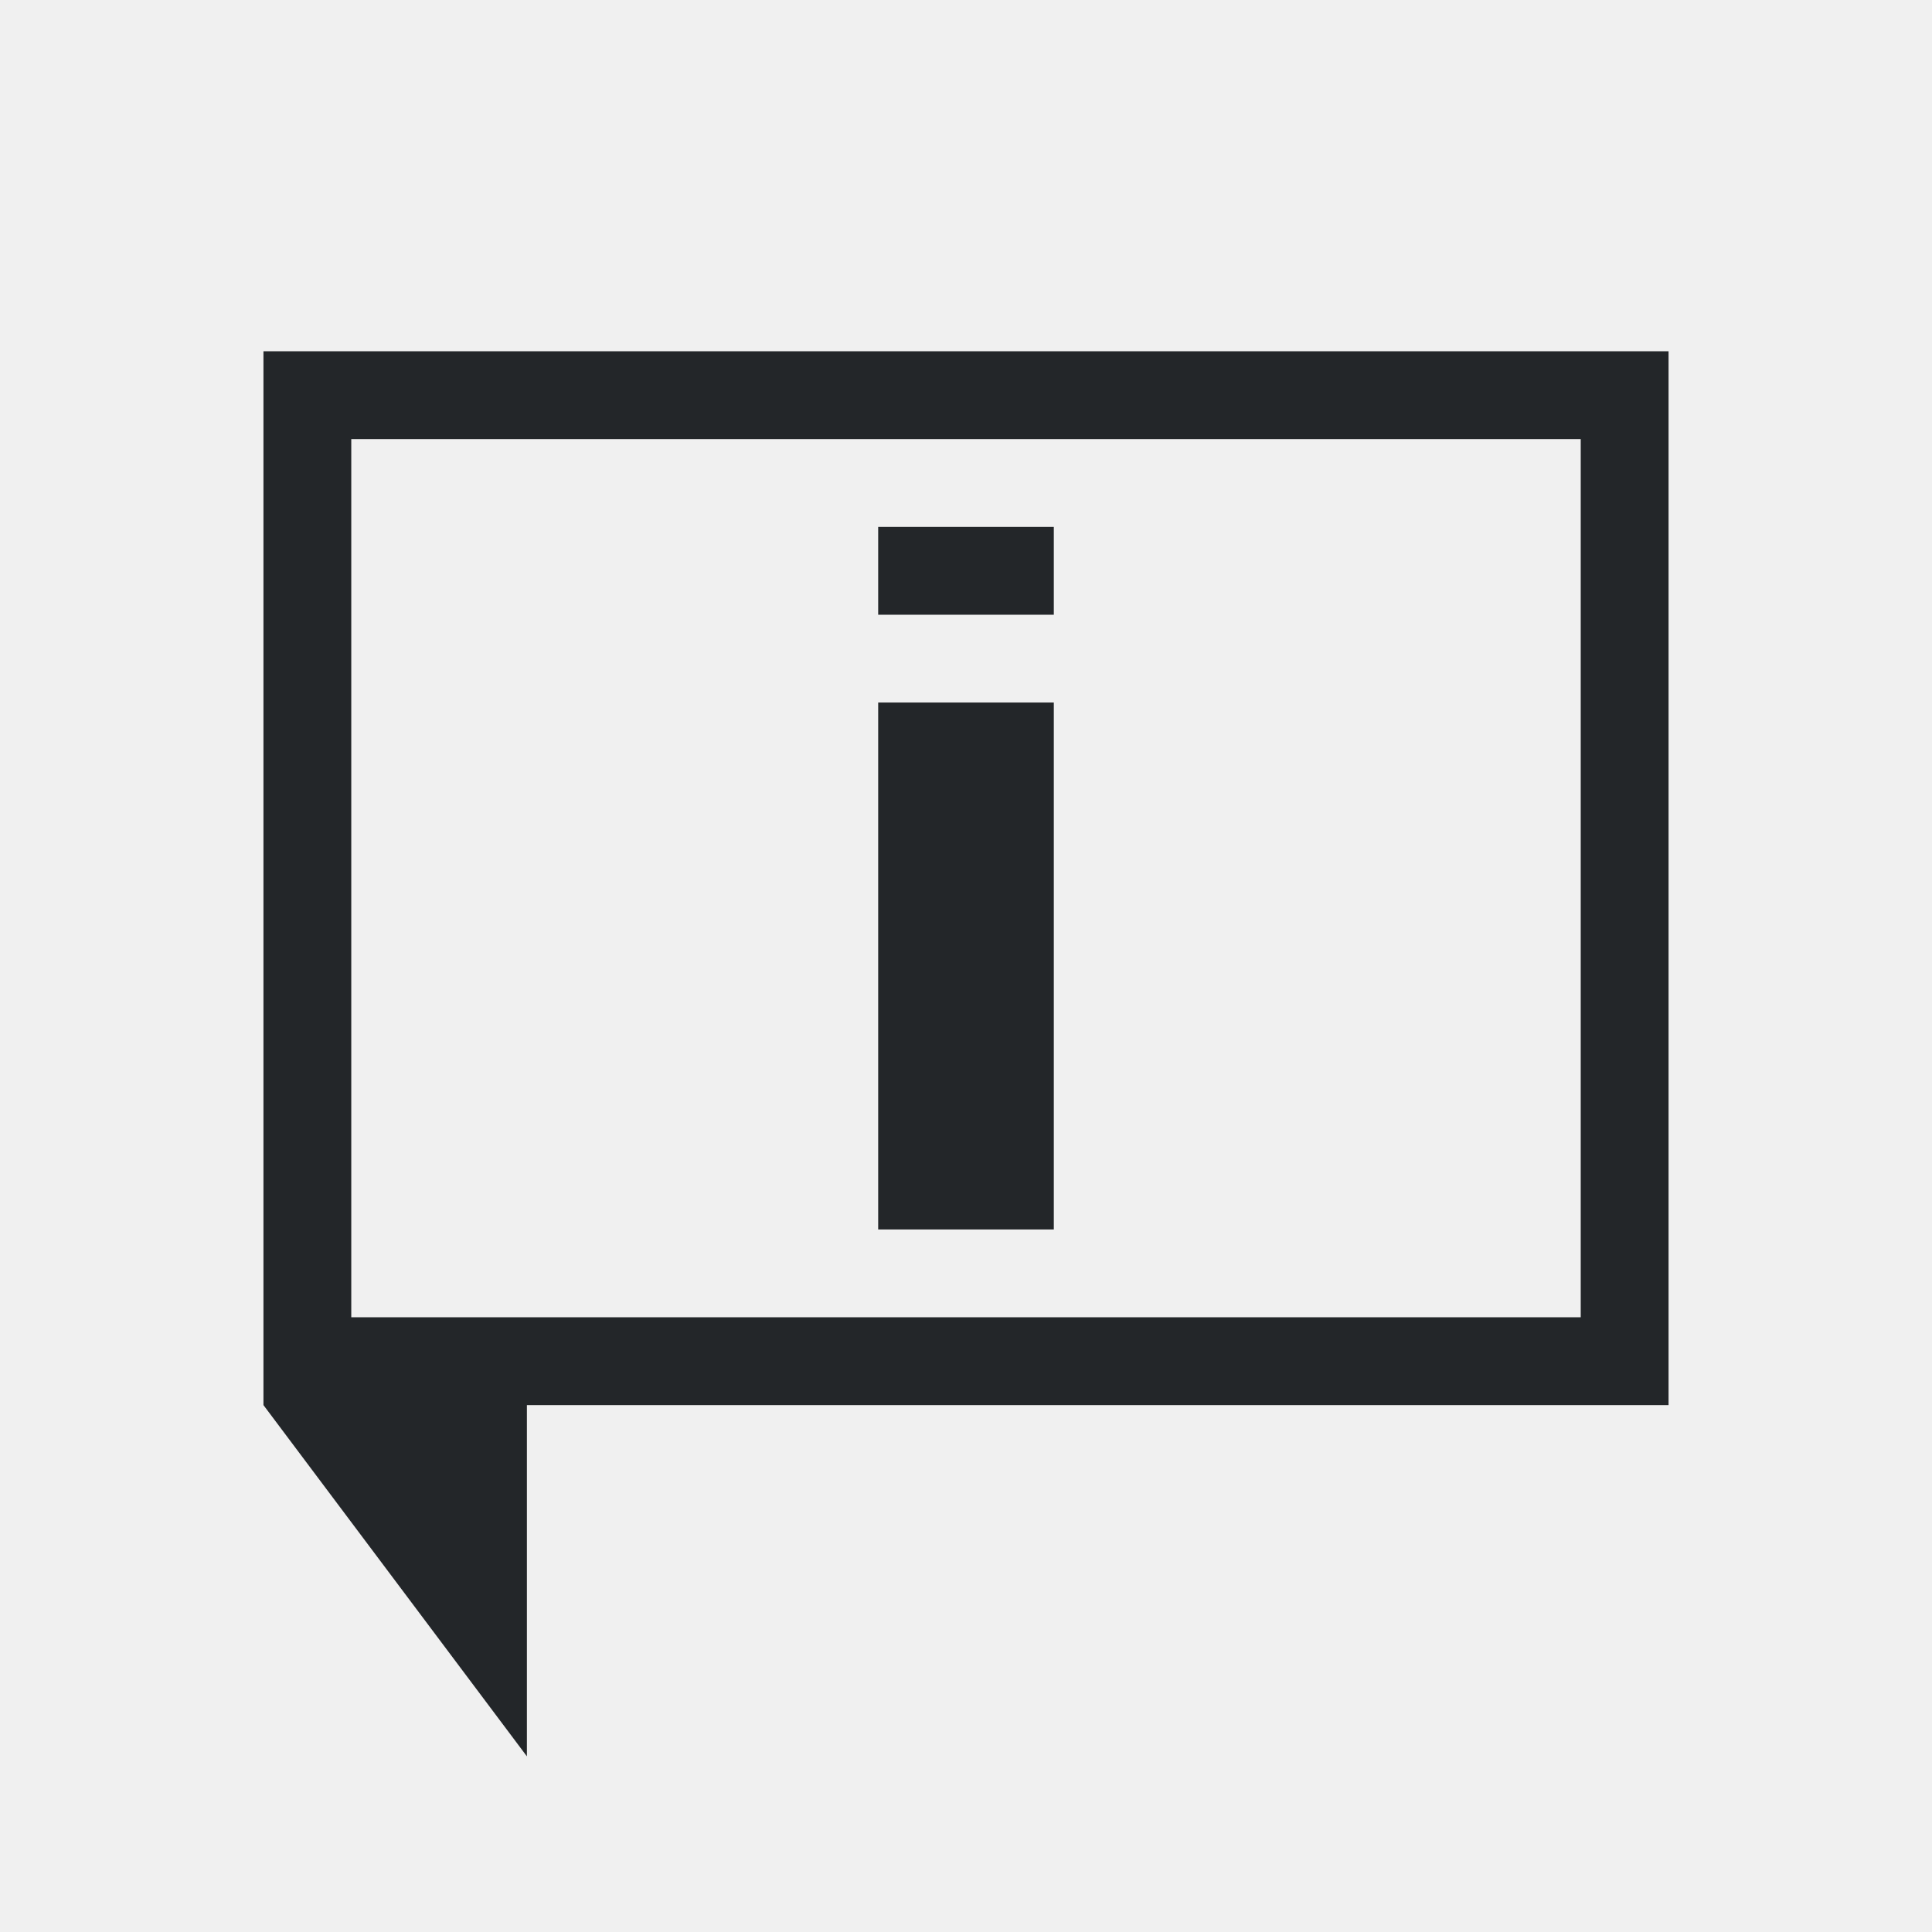
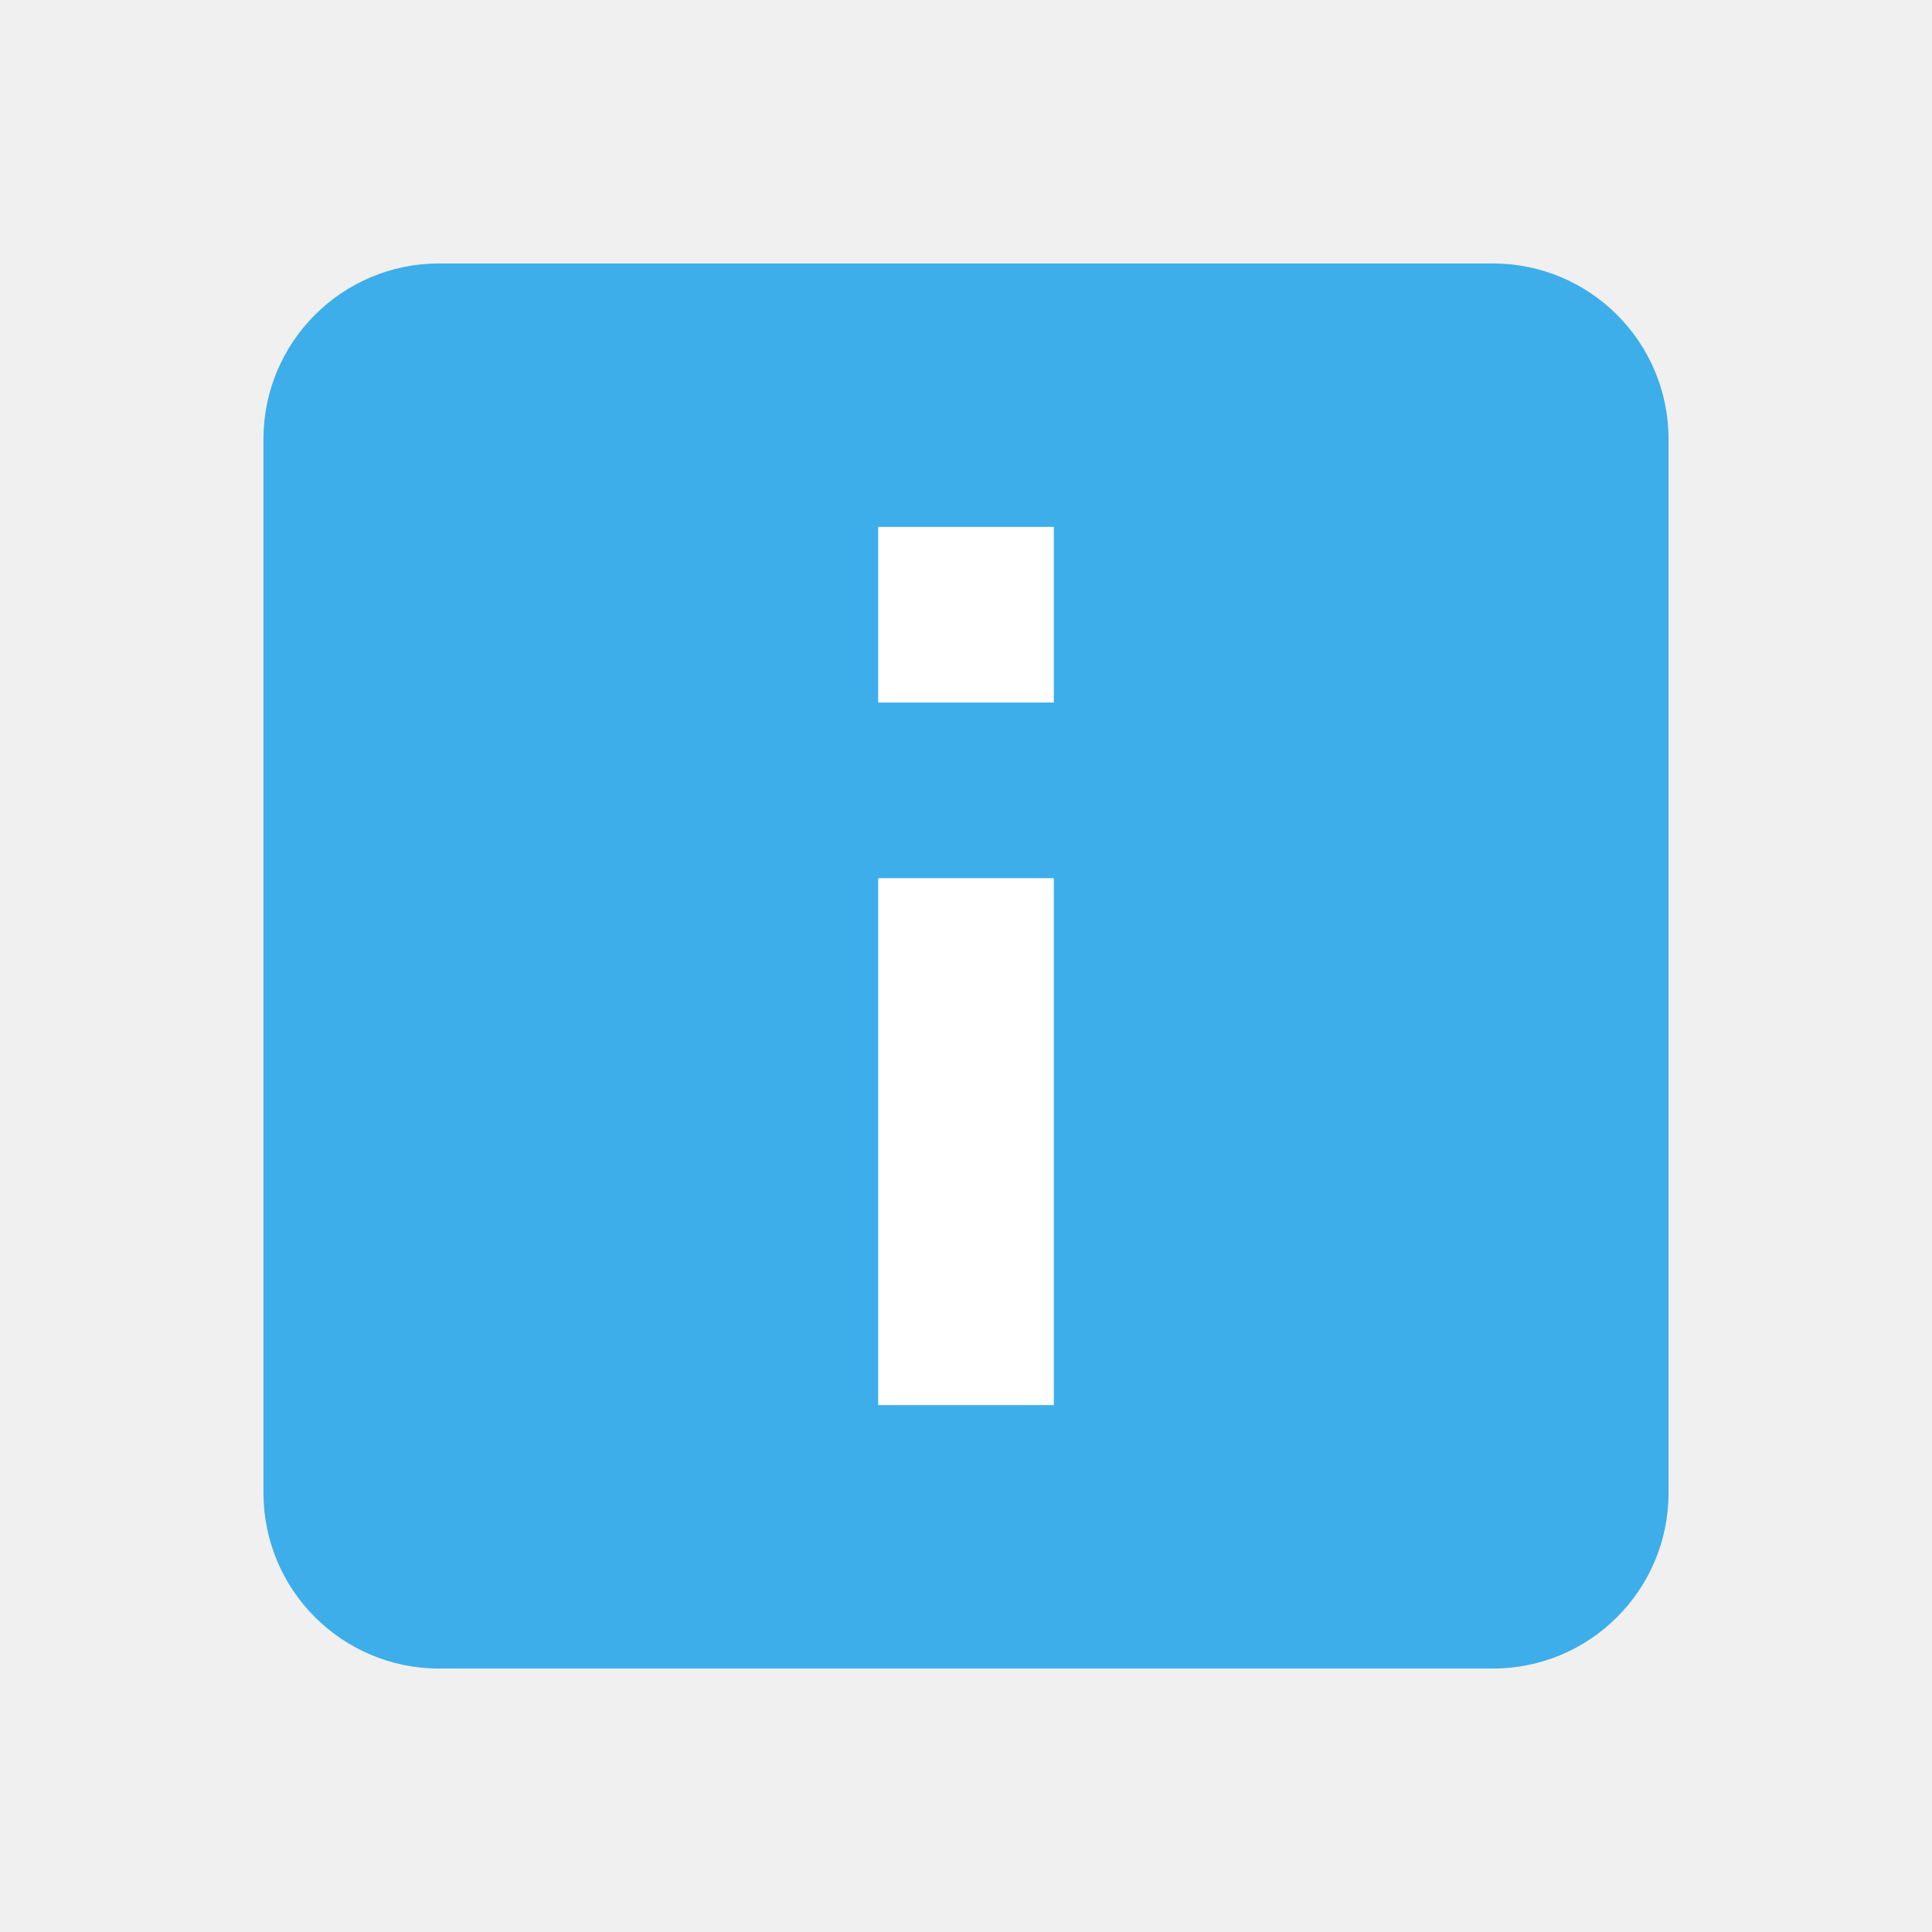
- <svg xmlns="http://www.w3.org/2000/svg" viewBox="0 0 22 22">
-   <defs id="defs3051">
-     <style type="text/css" id="current-color-scheme">
-       .ColorScheme-Text {
-         color:#232629;
-       }
-       </style>
-   </defs>
-   <path style="opacity:1;fill:currentColor;fill-opacity:1;stroke:none" d="M 3,4 3,16 6,20 6,17 6,16 19,16 19,4 3,4 Z M 4,5 18,5 18,15 4,15 4,5 Z m 6,1 0,1 2,0 0,-1 -2,0 z m 0,2 0,6 2,0 0,-6 -2,0 z" class="ColorScheme-Text" />
+ <svg xmlns="http://www.w3.org/2000/svg" version="1.1" viewBox="0 0 22 22">
+   <style type="text/css" id="current-color-scheme">
+         .ColorScheme-Highlight {
+             color:#3daee9;
+         }
+     </style>
+   <rect class="ColorScheme-Highlight" x="3" y="3" width="16" height="16" rx="2" fill="currentColor" />
+   <path d="m10 6v2h2v-2zm0 4v6h2v-6z" fill="#fff" />
</svg>
